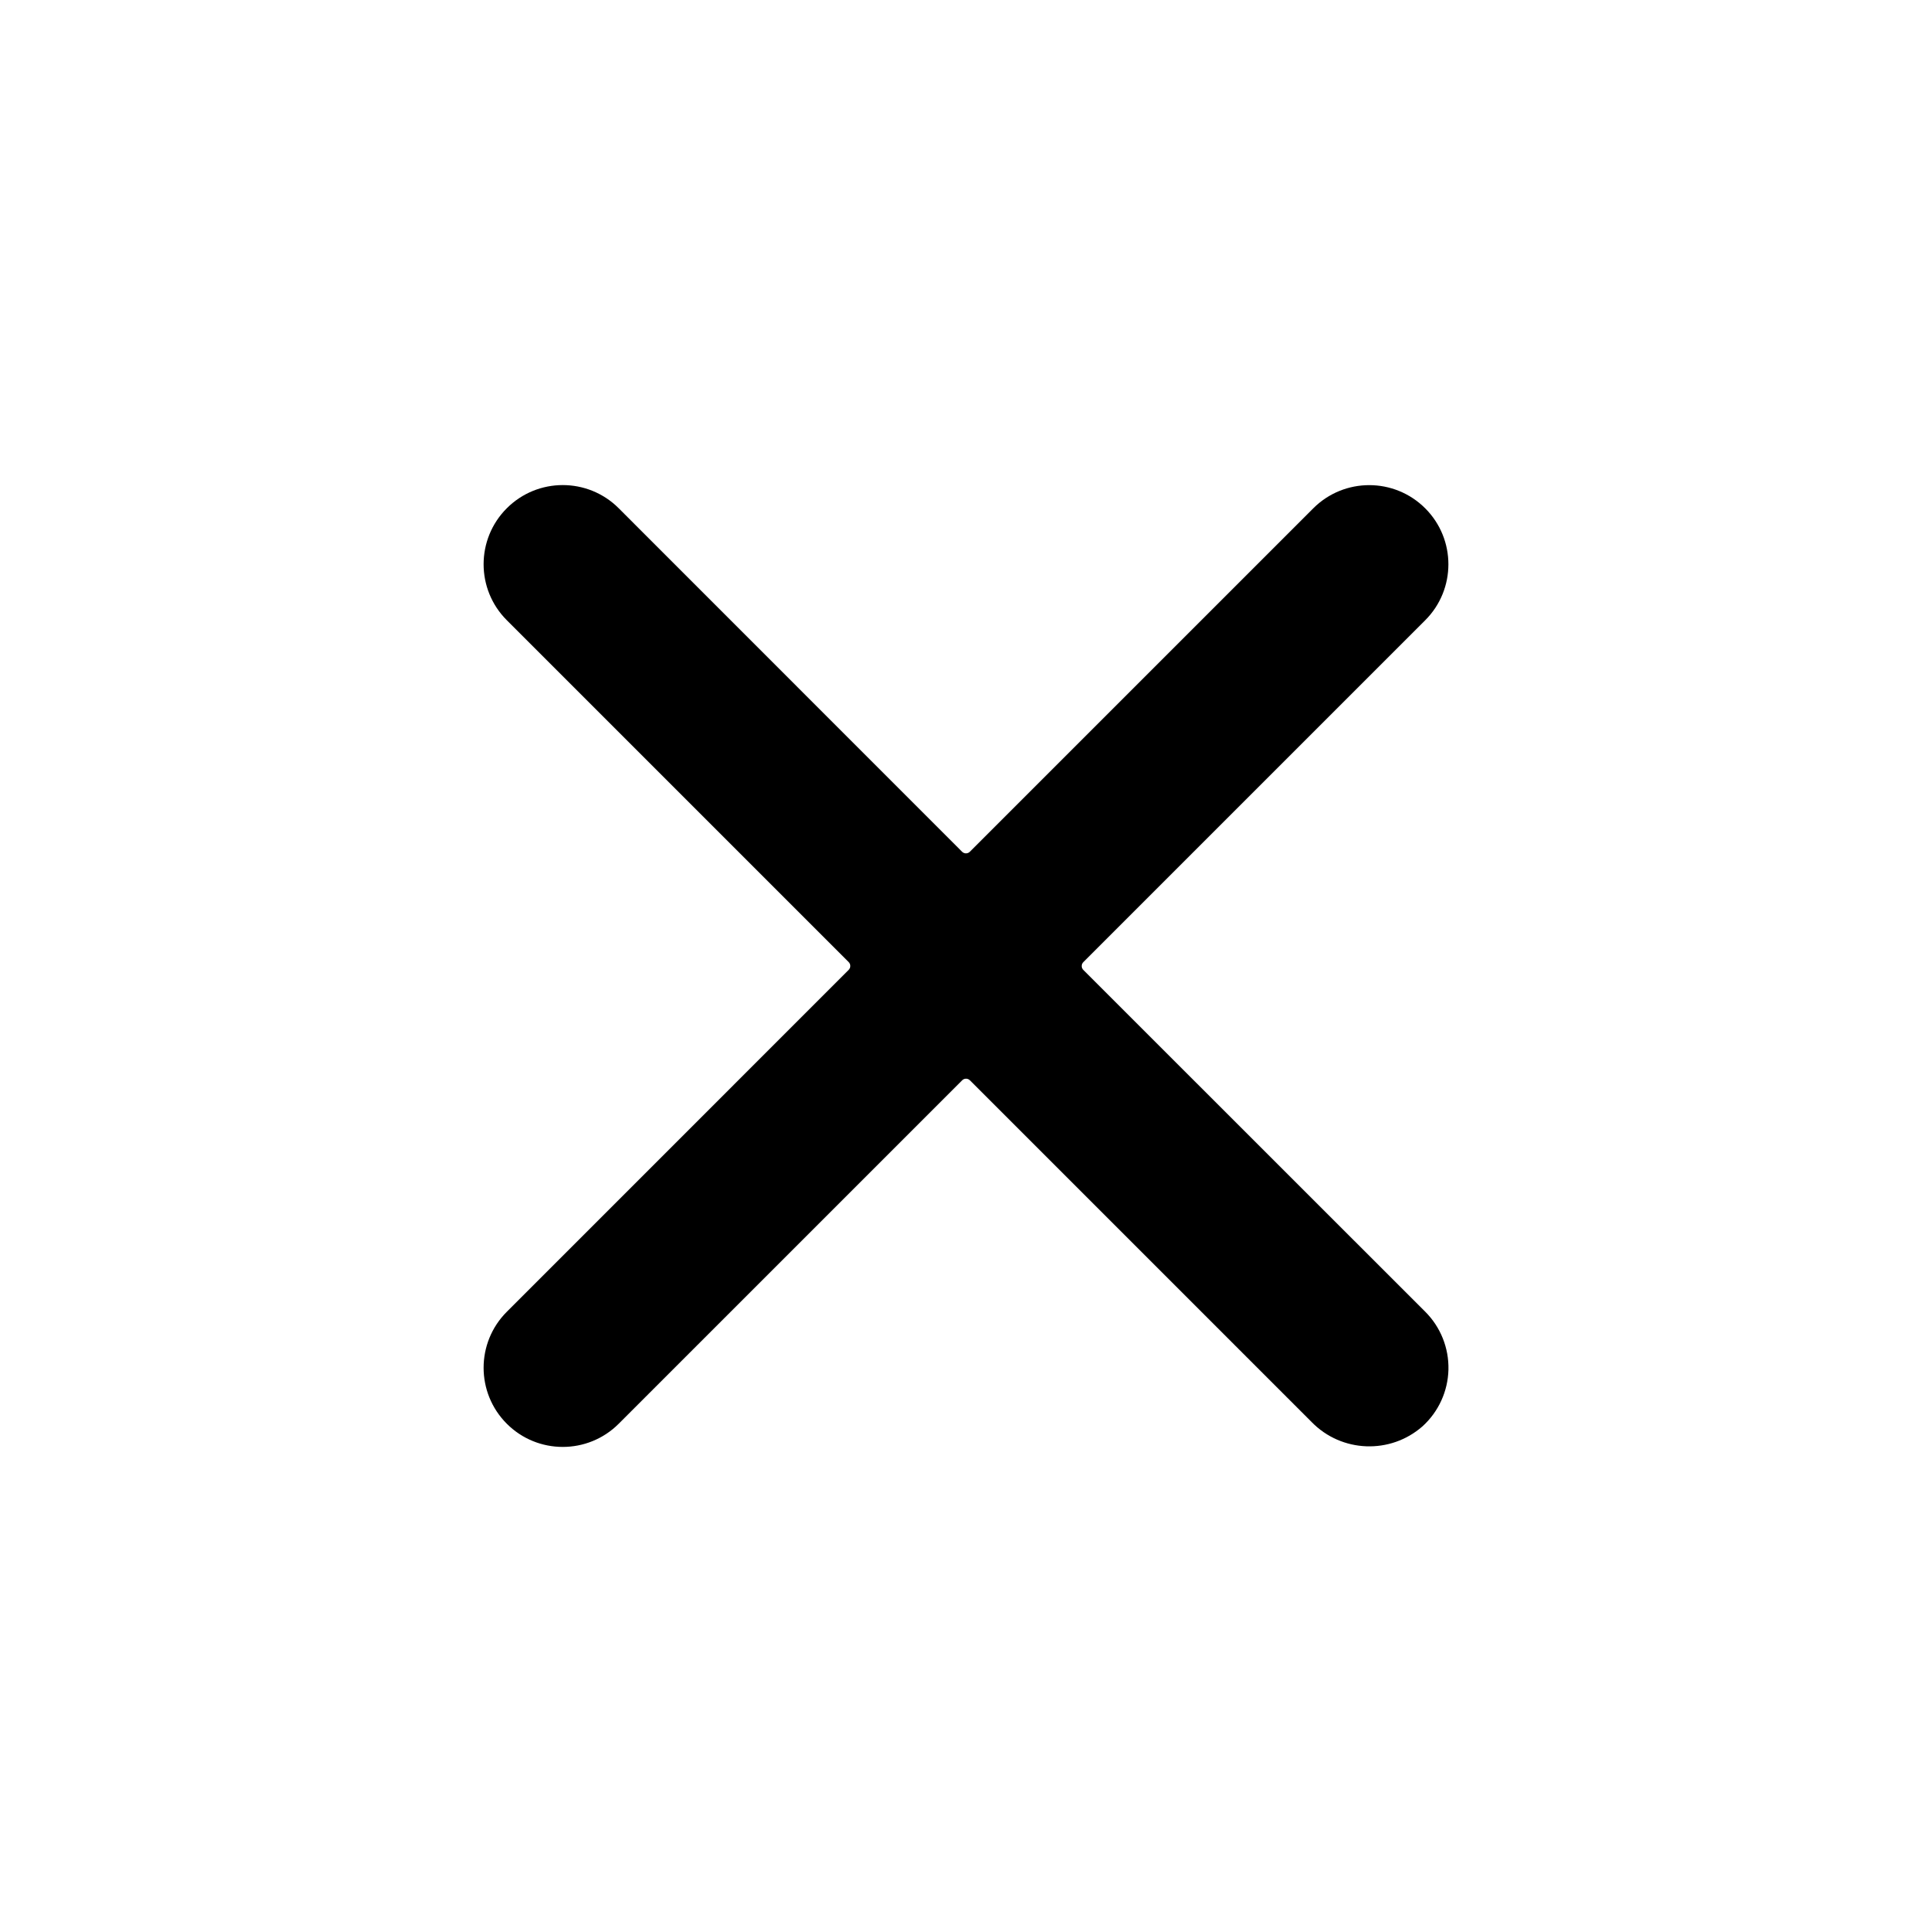
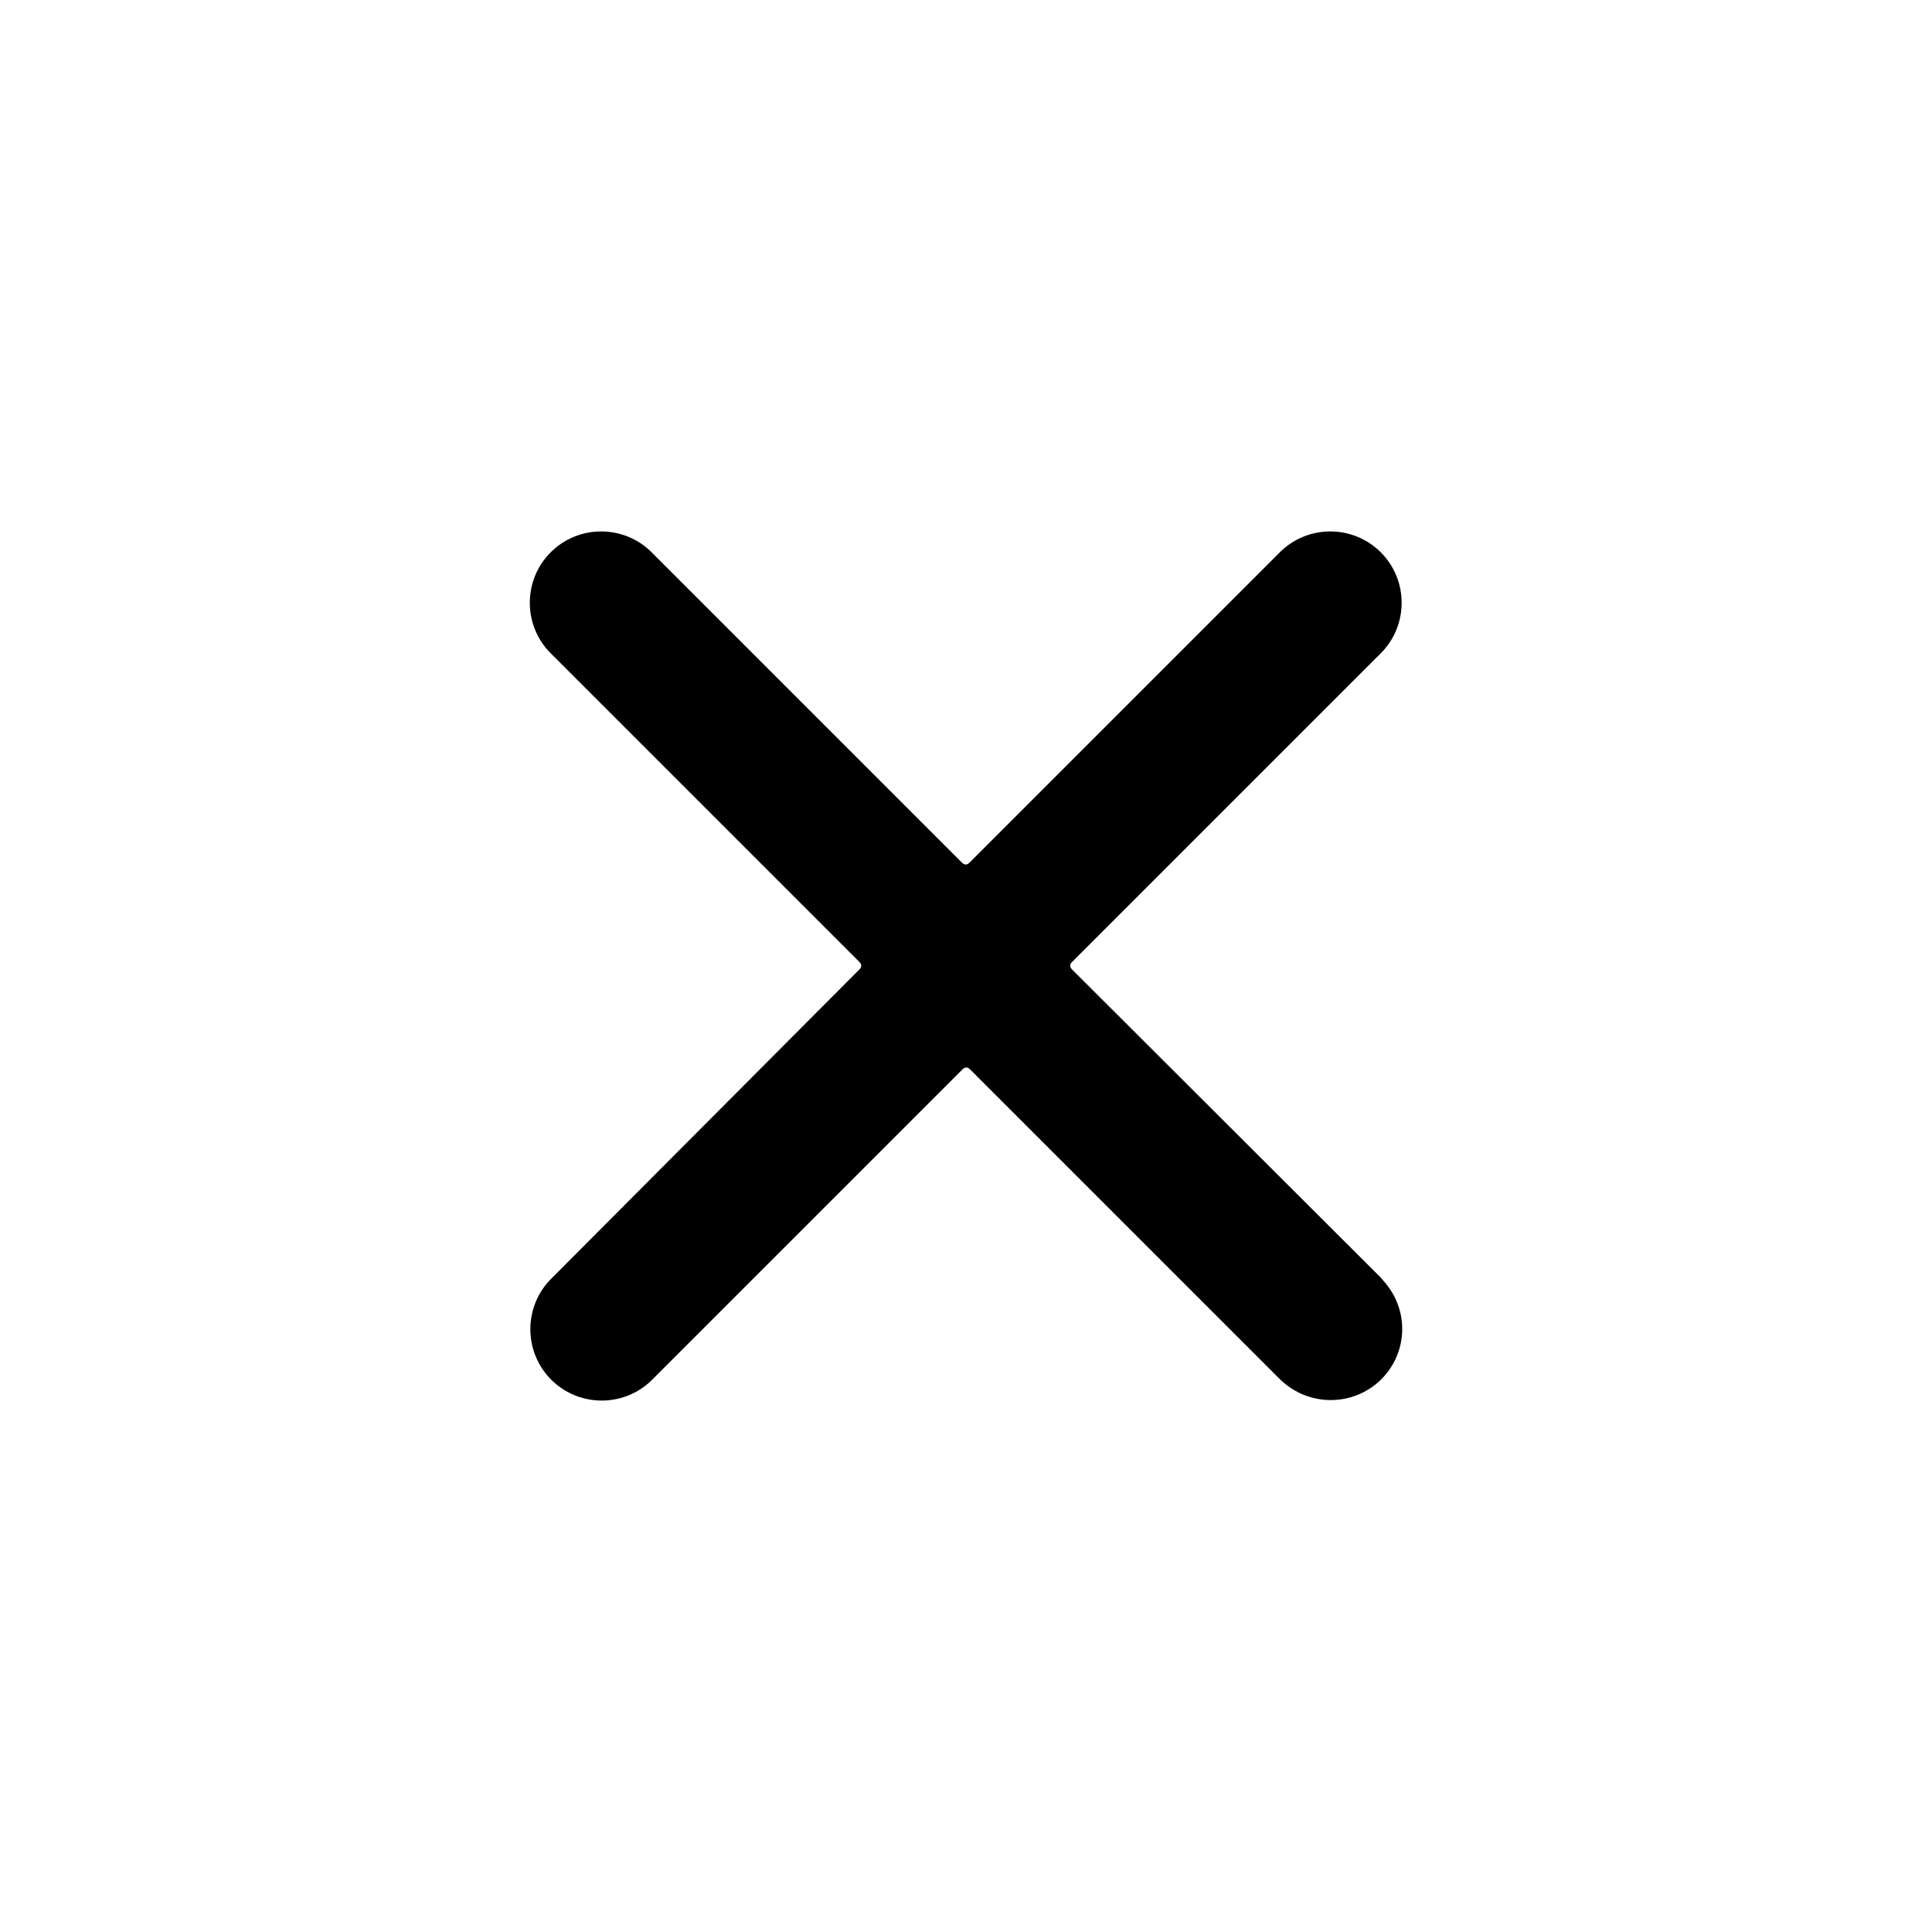
<svg xmlns="http://www.w3.org/2000/svg" viewBox="0 0 354 354">
-   <path d="M198.49,177.71a1,1,0,0,1,0-1.41l62.65-62.65a14.5,14.5,0,0,0,0-20.51h0a14.5,14.5,0,0,0-20.51,0l-62.93,62.93a1,1,0,0,1-1.41,0L113.37,93.13a14.5,14.5,0,0,0-20.51,0h0a14.5,14.5,0,0,0,0,20.51l62.65,62.65a1,1,0,0,1,0,1.41L92.86,240.36a14.5,14.5,0,0,0,0,20.51h0a14.5,14.5,0,0,0,20.51,0l62.93-62.93a1,1,0,0,1,1.41,0l62.64,62.64a14.77,14.77,0,0,0,20.29.77,14.5,14.5,0,0,0,.51-21Z" />
+   <path d="M196.4,177.6c-0.4-0.4-0.4-0.9,0-1.3l56.6-56.6c5.1-5.1,5.1-13.4,0-18.5c0,0,0,0,0,0l0,0c-5.1-5.1-13.4-5.1-18.5,0 c0,0,0,0,0,0l-56.9,56.9c-0.4,0.4-0.9,0.4-1.3,0l-56.9-56.9c-5.1-5.1-13.4-5.1-18.5,0c0,0,0,0,0,0l0,0c-5.1,5.1-5.1,13.4,0,18.5 c0,0,0,0,0,0l56.6,56.6c0.4,0.4,0.4,0.9,0,1.3L101,234.3c-5.1,5.1-5.1,13.4,0,18.5c0,0,0,0,0,0l0,0c5.1,5.1,13.4,5.1,18.5,0 c0,0,0,0,0,0l56.9-56.9c0.4-0.4,0.9-0.4,1.3,0l56.6,56.6c5,5.1,13,5.4,18.3,0.7c5.4-4.9,5.8-13.1,0.9-18.5c-0.1-0.2-0.3-0.3-0.4-0.5 L196.4,177.6z" />
</svg>
